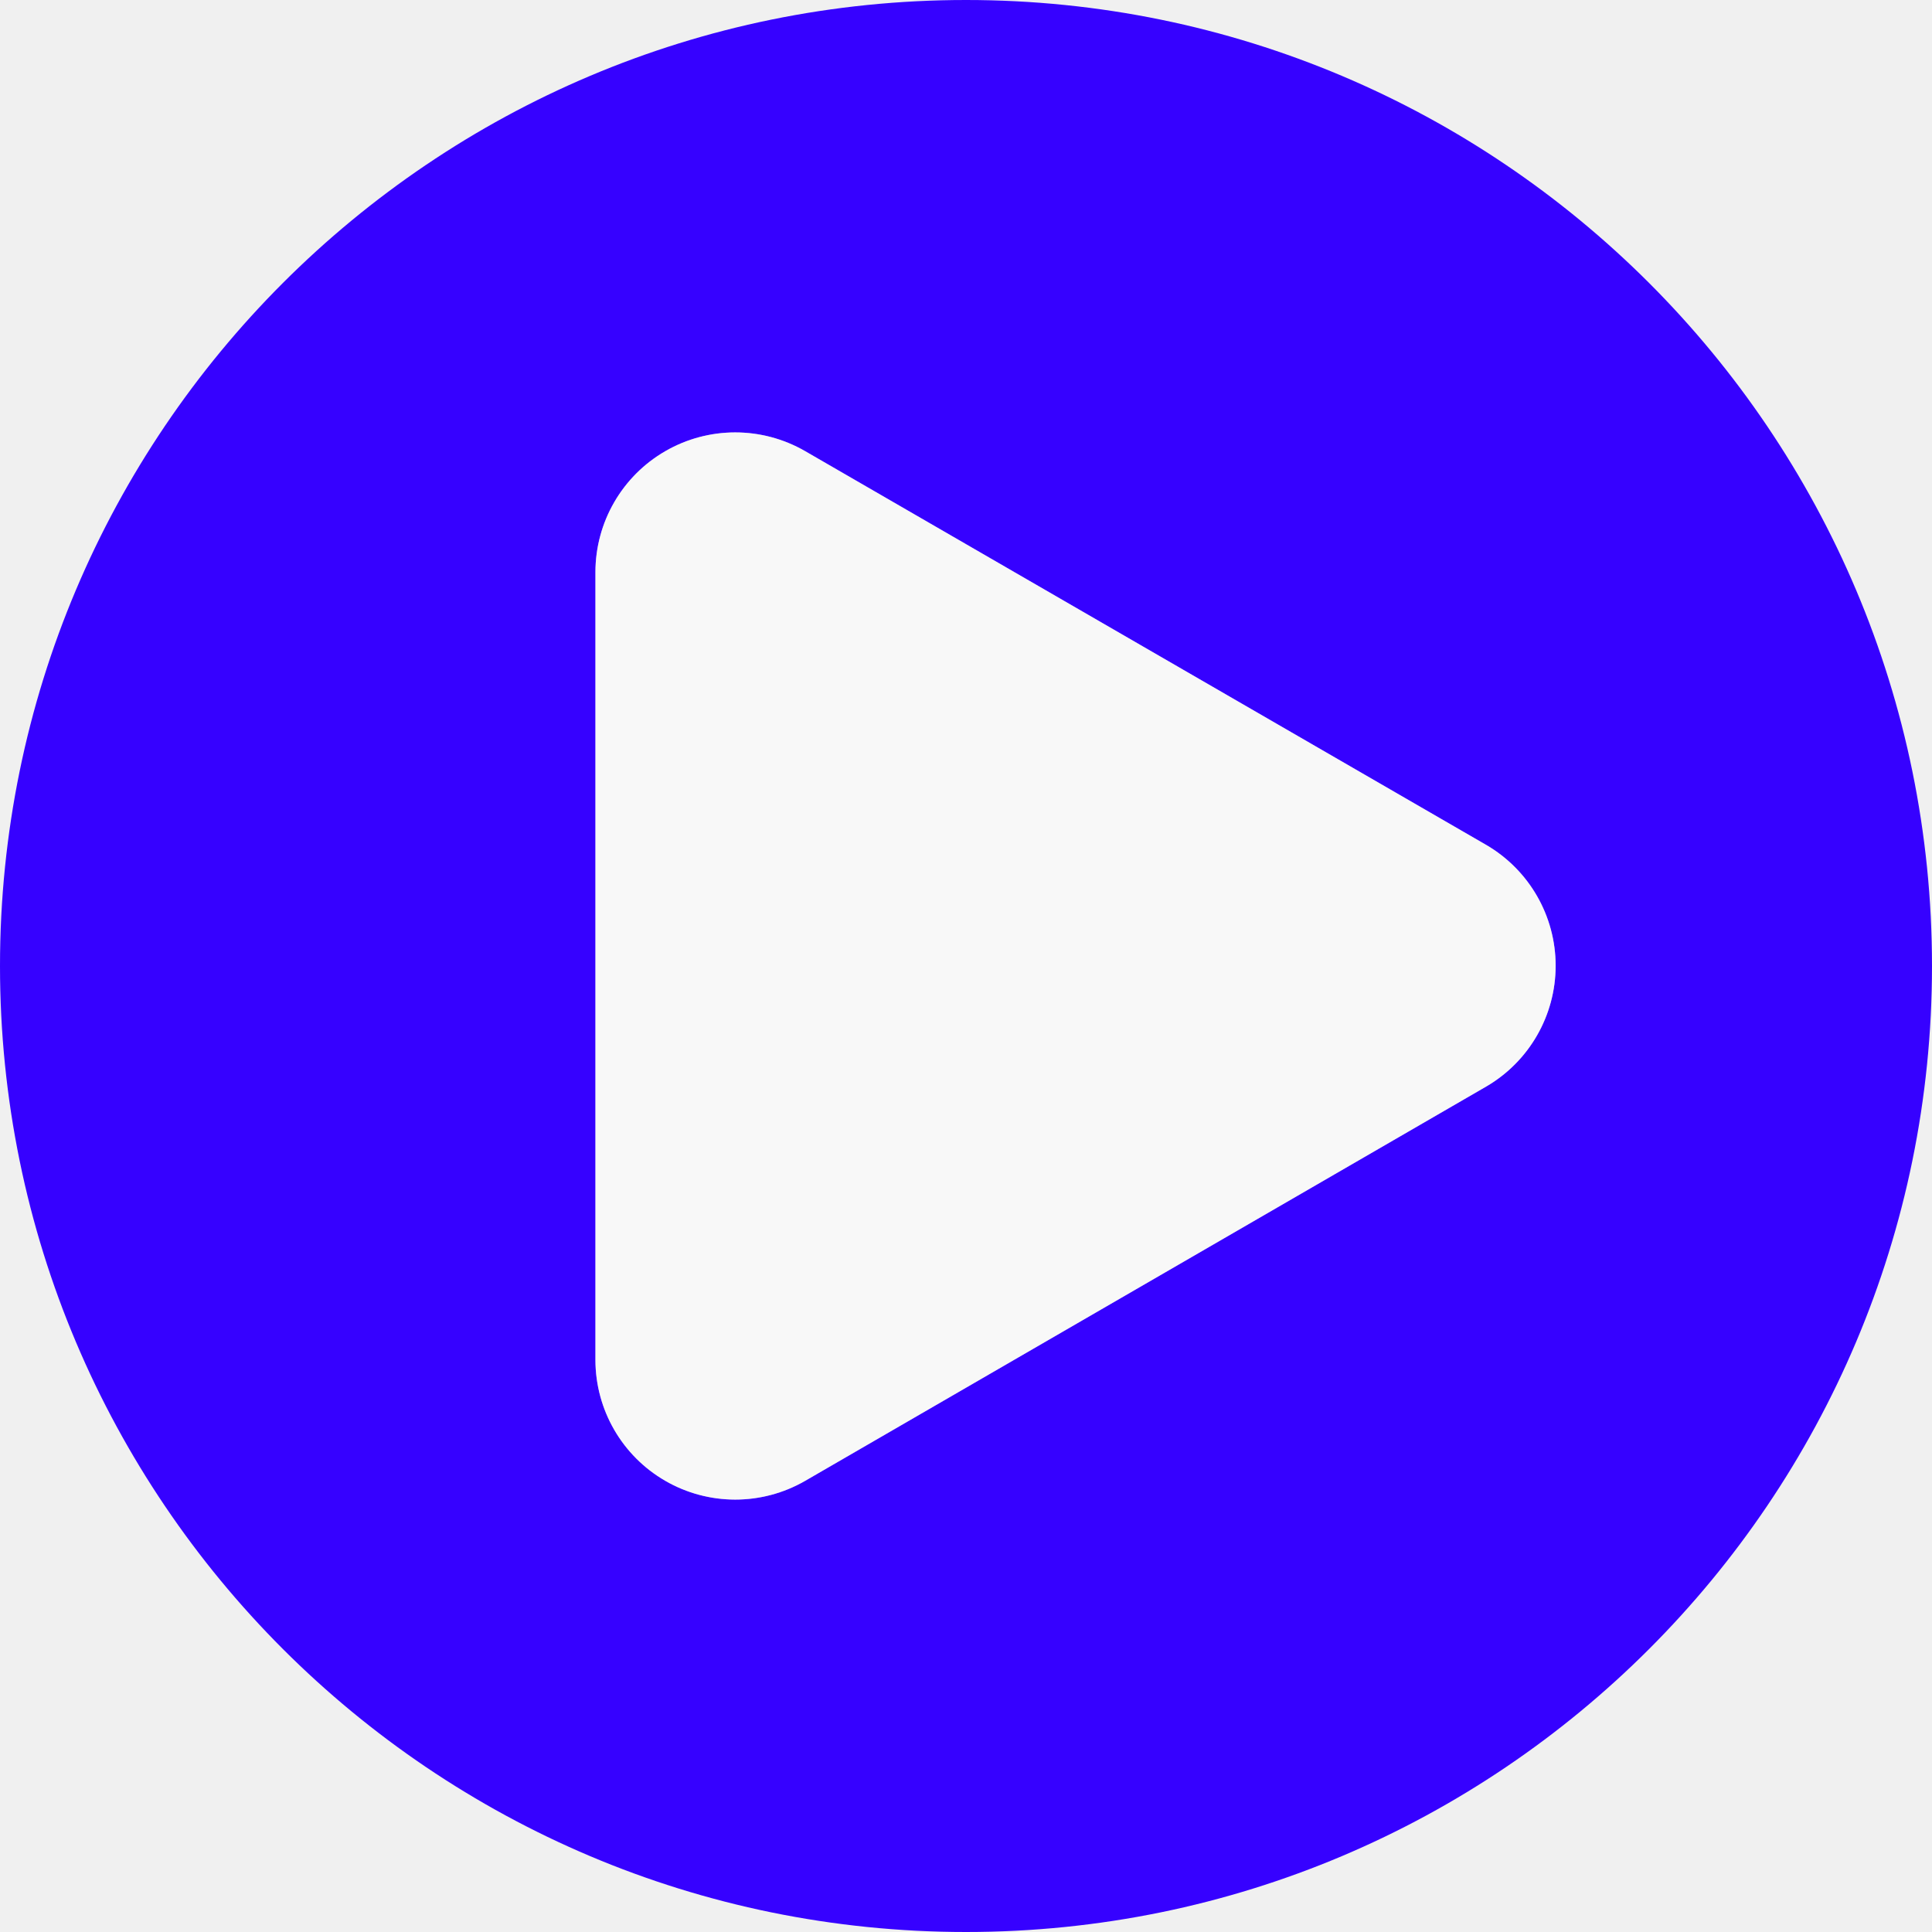
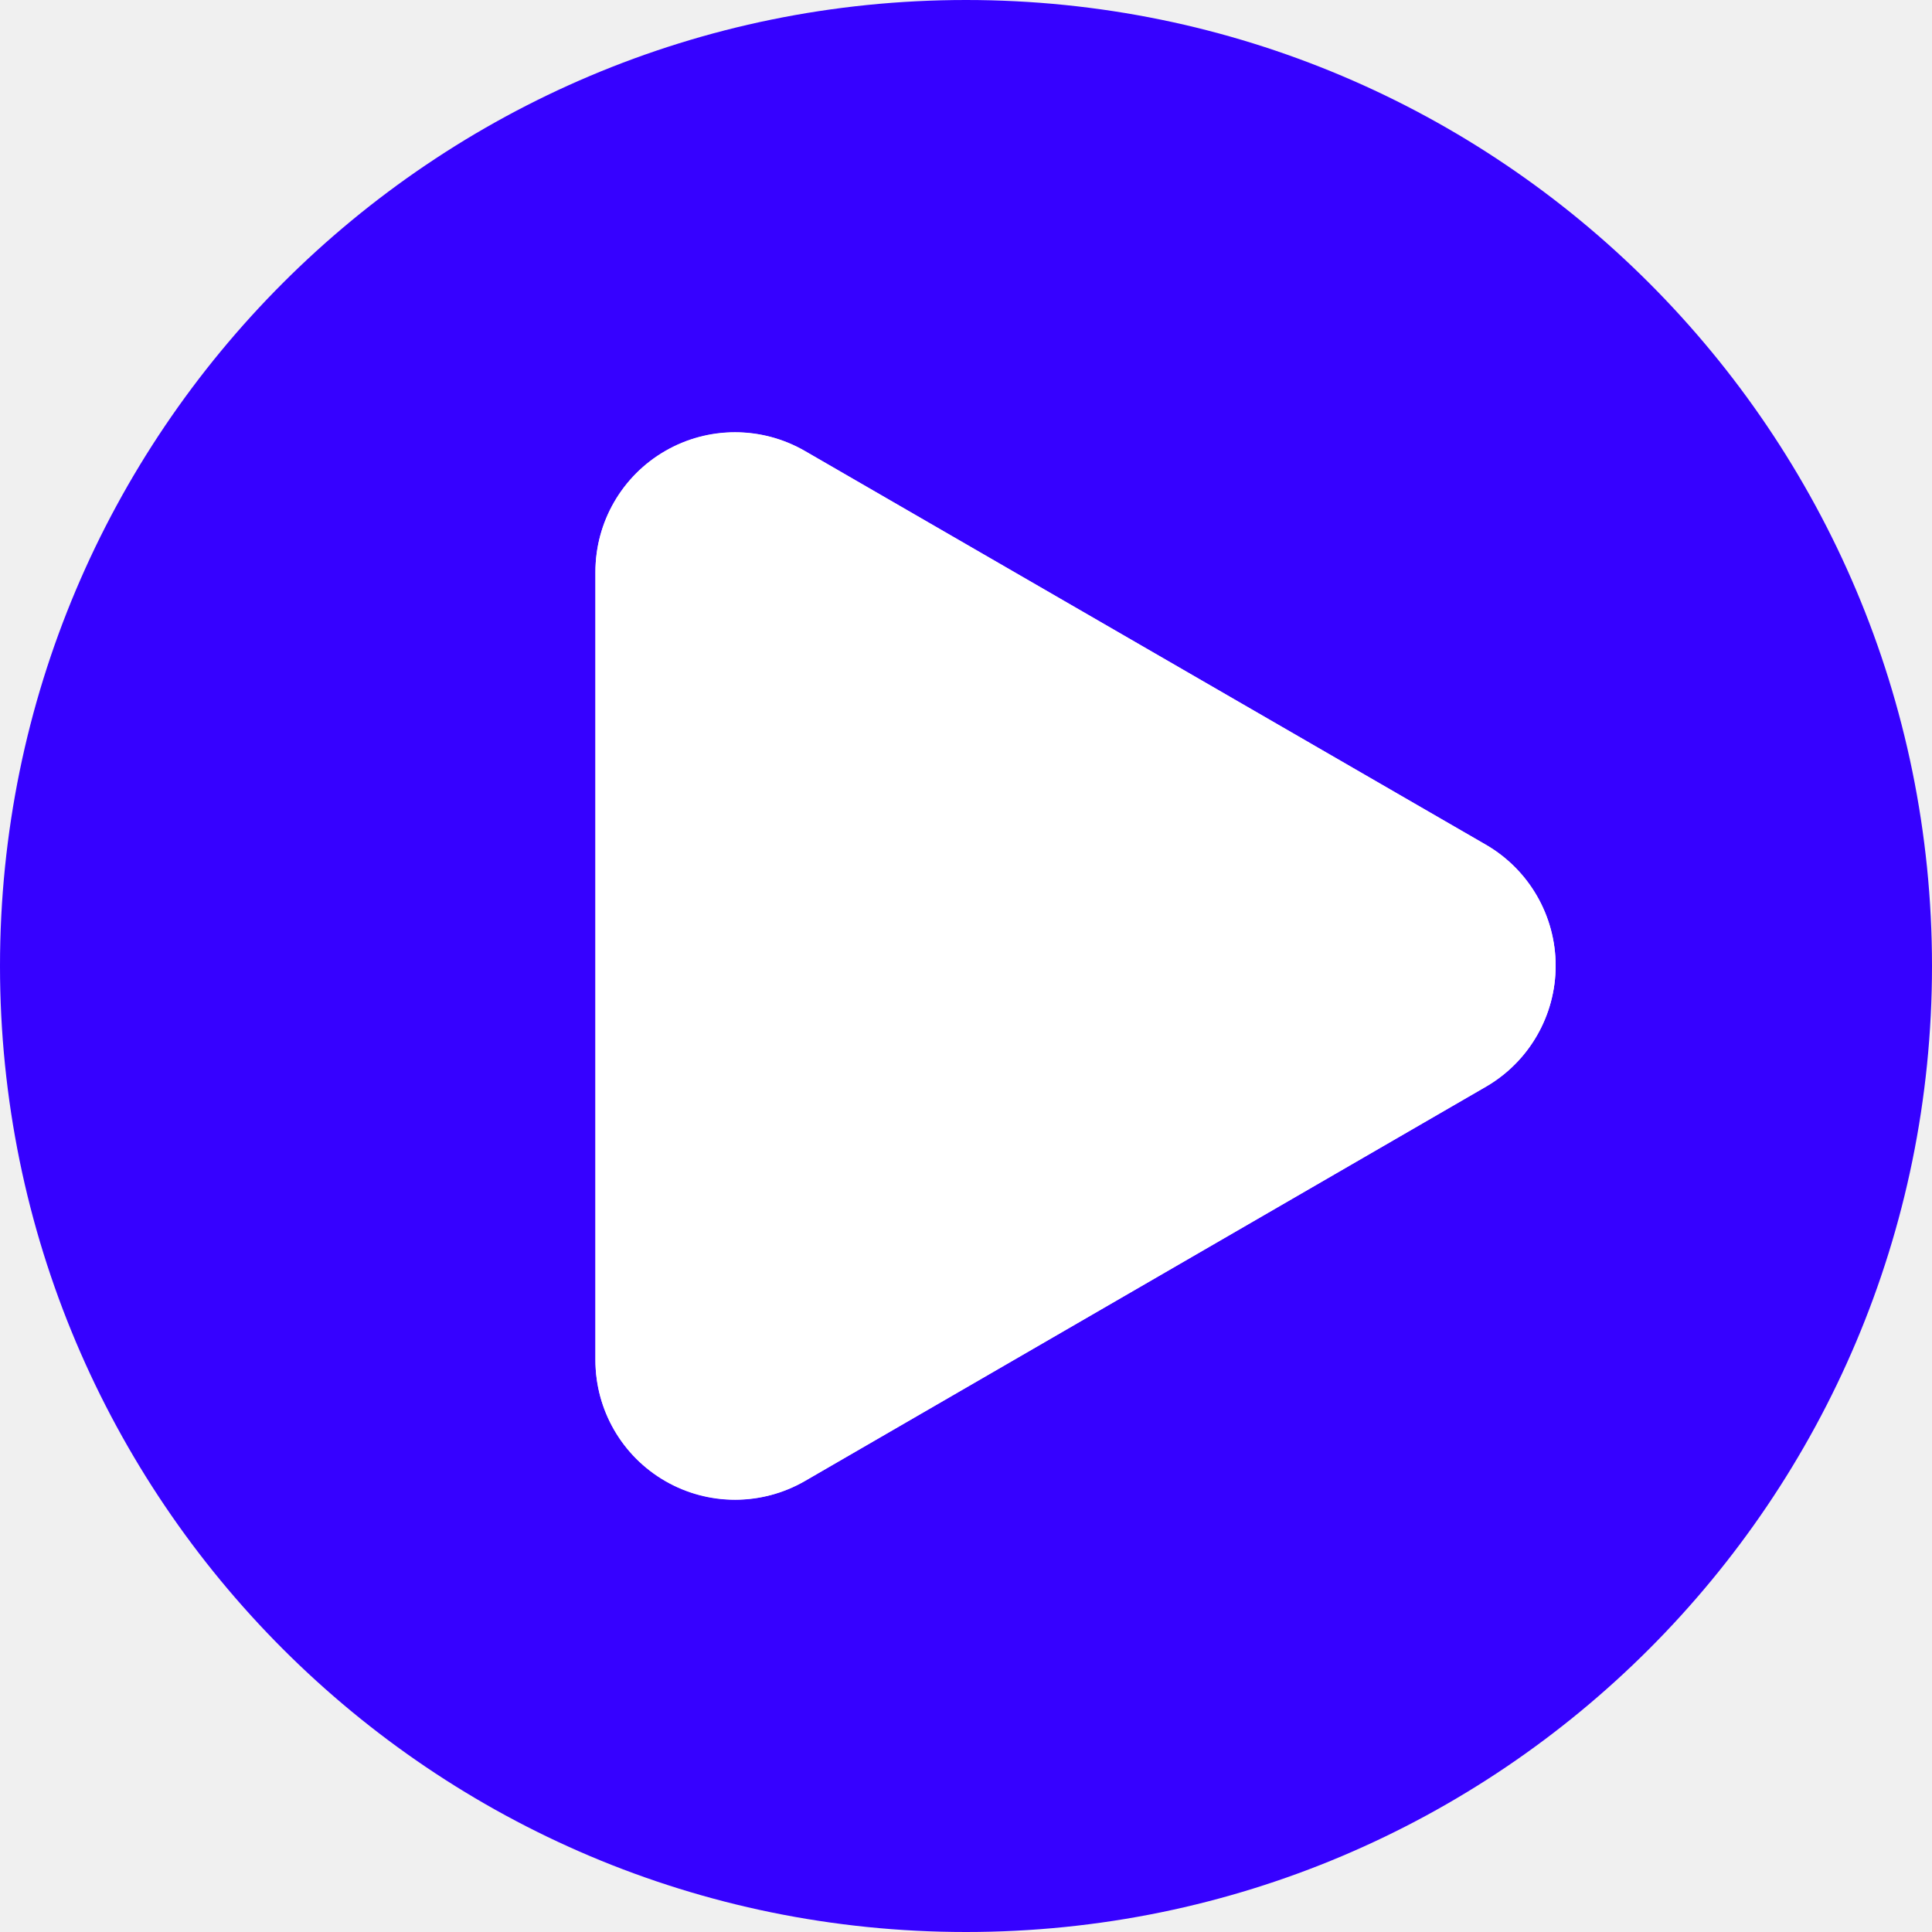
<svg xmlns="http://www.w3.org/2000/svg" id="Layer_1" data-name="Layer 1" viewBox="0 0 72 72">
  <defs>
-     <style>.cls-1{fill:#3601ff;}.cls-2{fill:#fff;opacity:0.5;}</style>
+     <style>.cls-1{fill:#3601ff;}.cls-2{fill:#fff;}</style>
  </defs>
  <path class="cls-1" d="M72,36A36,36,0,1,0,36,72,36,36,0,0,0,72,36ZM30,16.81,55.39,31.49a5.21,5.21,0,0,1,0,9L30,55.19a5.21,5.21,0,0,1-7.81-4.51V21.32A5.21,5.21,0,0,1,30,16.81Z" />
-   <path class="cls-2" d="M30,16.81,55.39,31.49a5.21,5.21,0,0,1,0,9L30,55.19a5.21,5.21,0,0,1-7.81-4.51V21.32A5.21,5.21,0,0,1,30,16.81Z" />
+   <path class="cls-2" d="M30,16.81,55.39,31.49a5.21,5.21,0,0,1,0,9L30,55.19a5.2,5.2,0,0,1-7.81-4.51V21.32A5.2,5.2,0,0,1,30,16.81Z" />
</svg>
